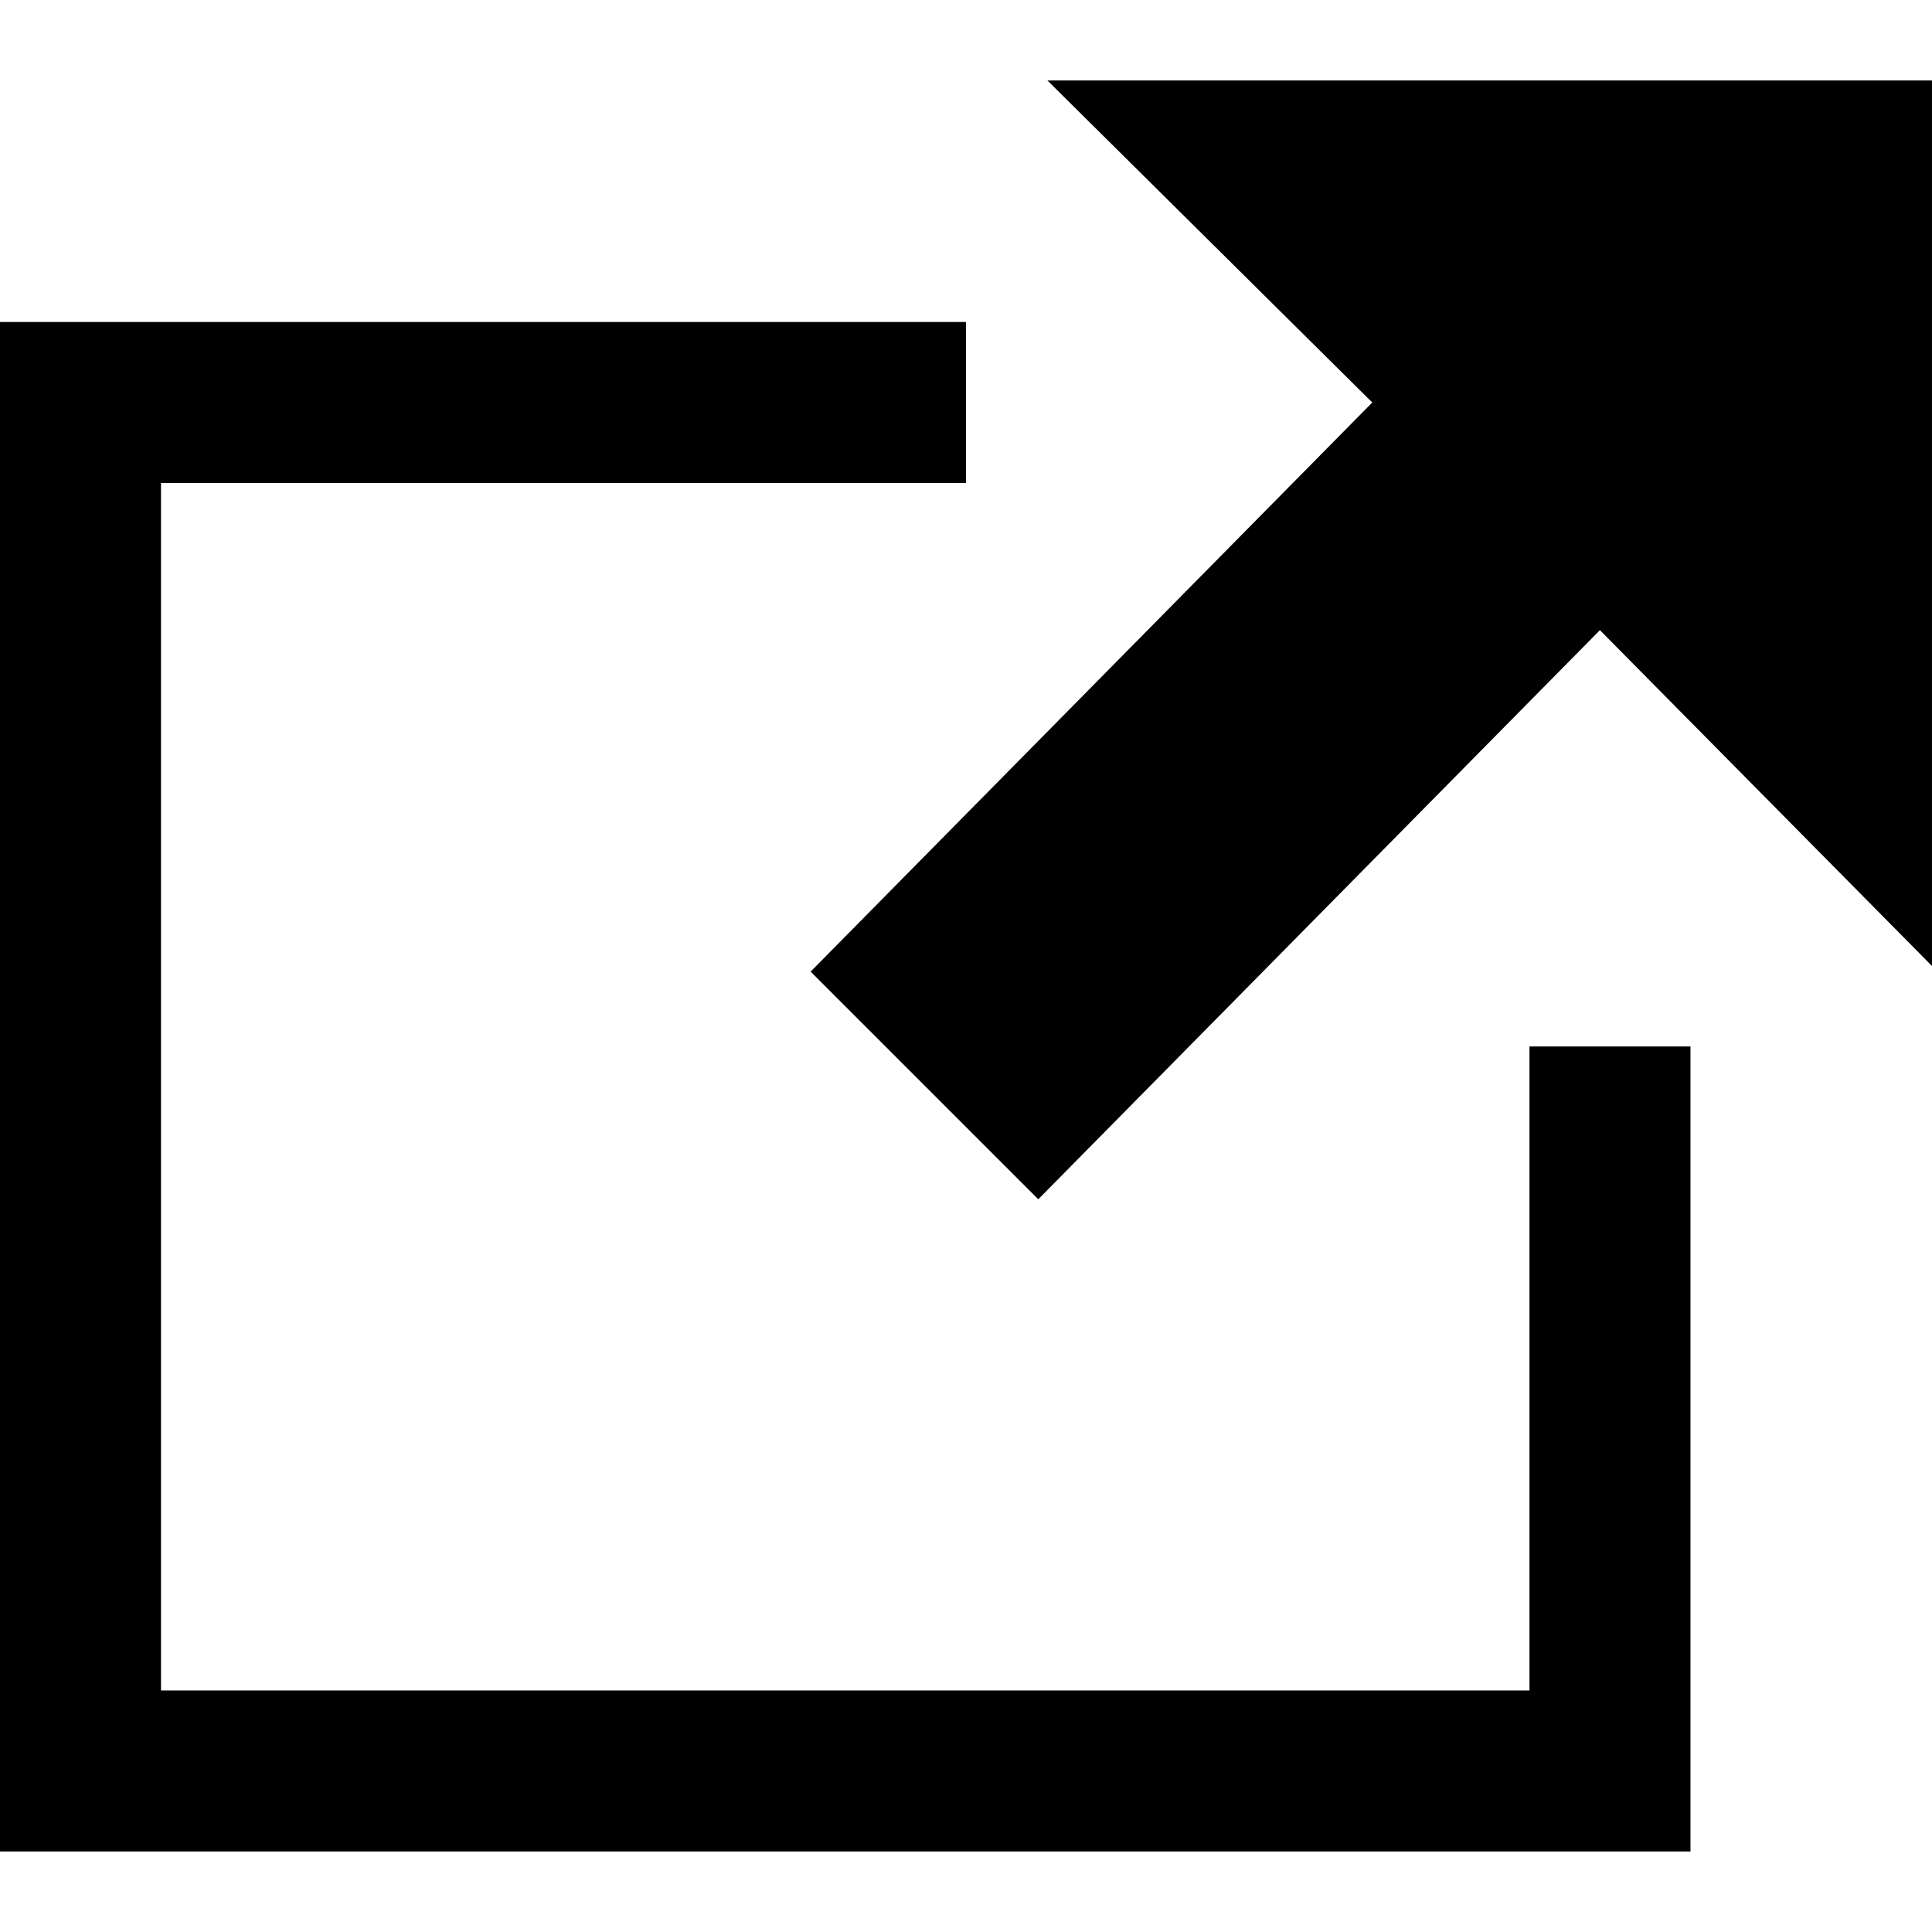
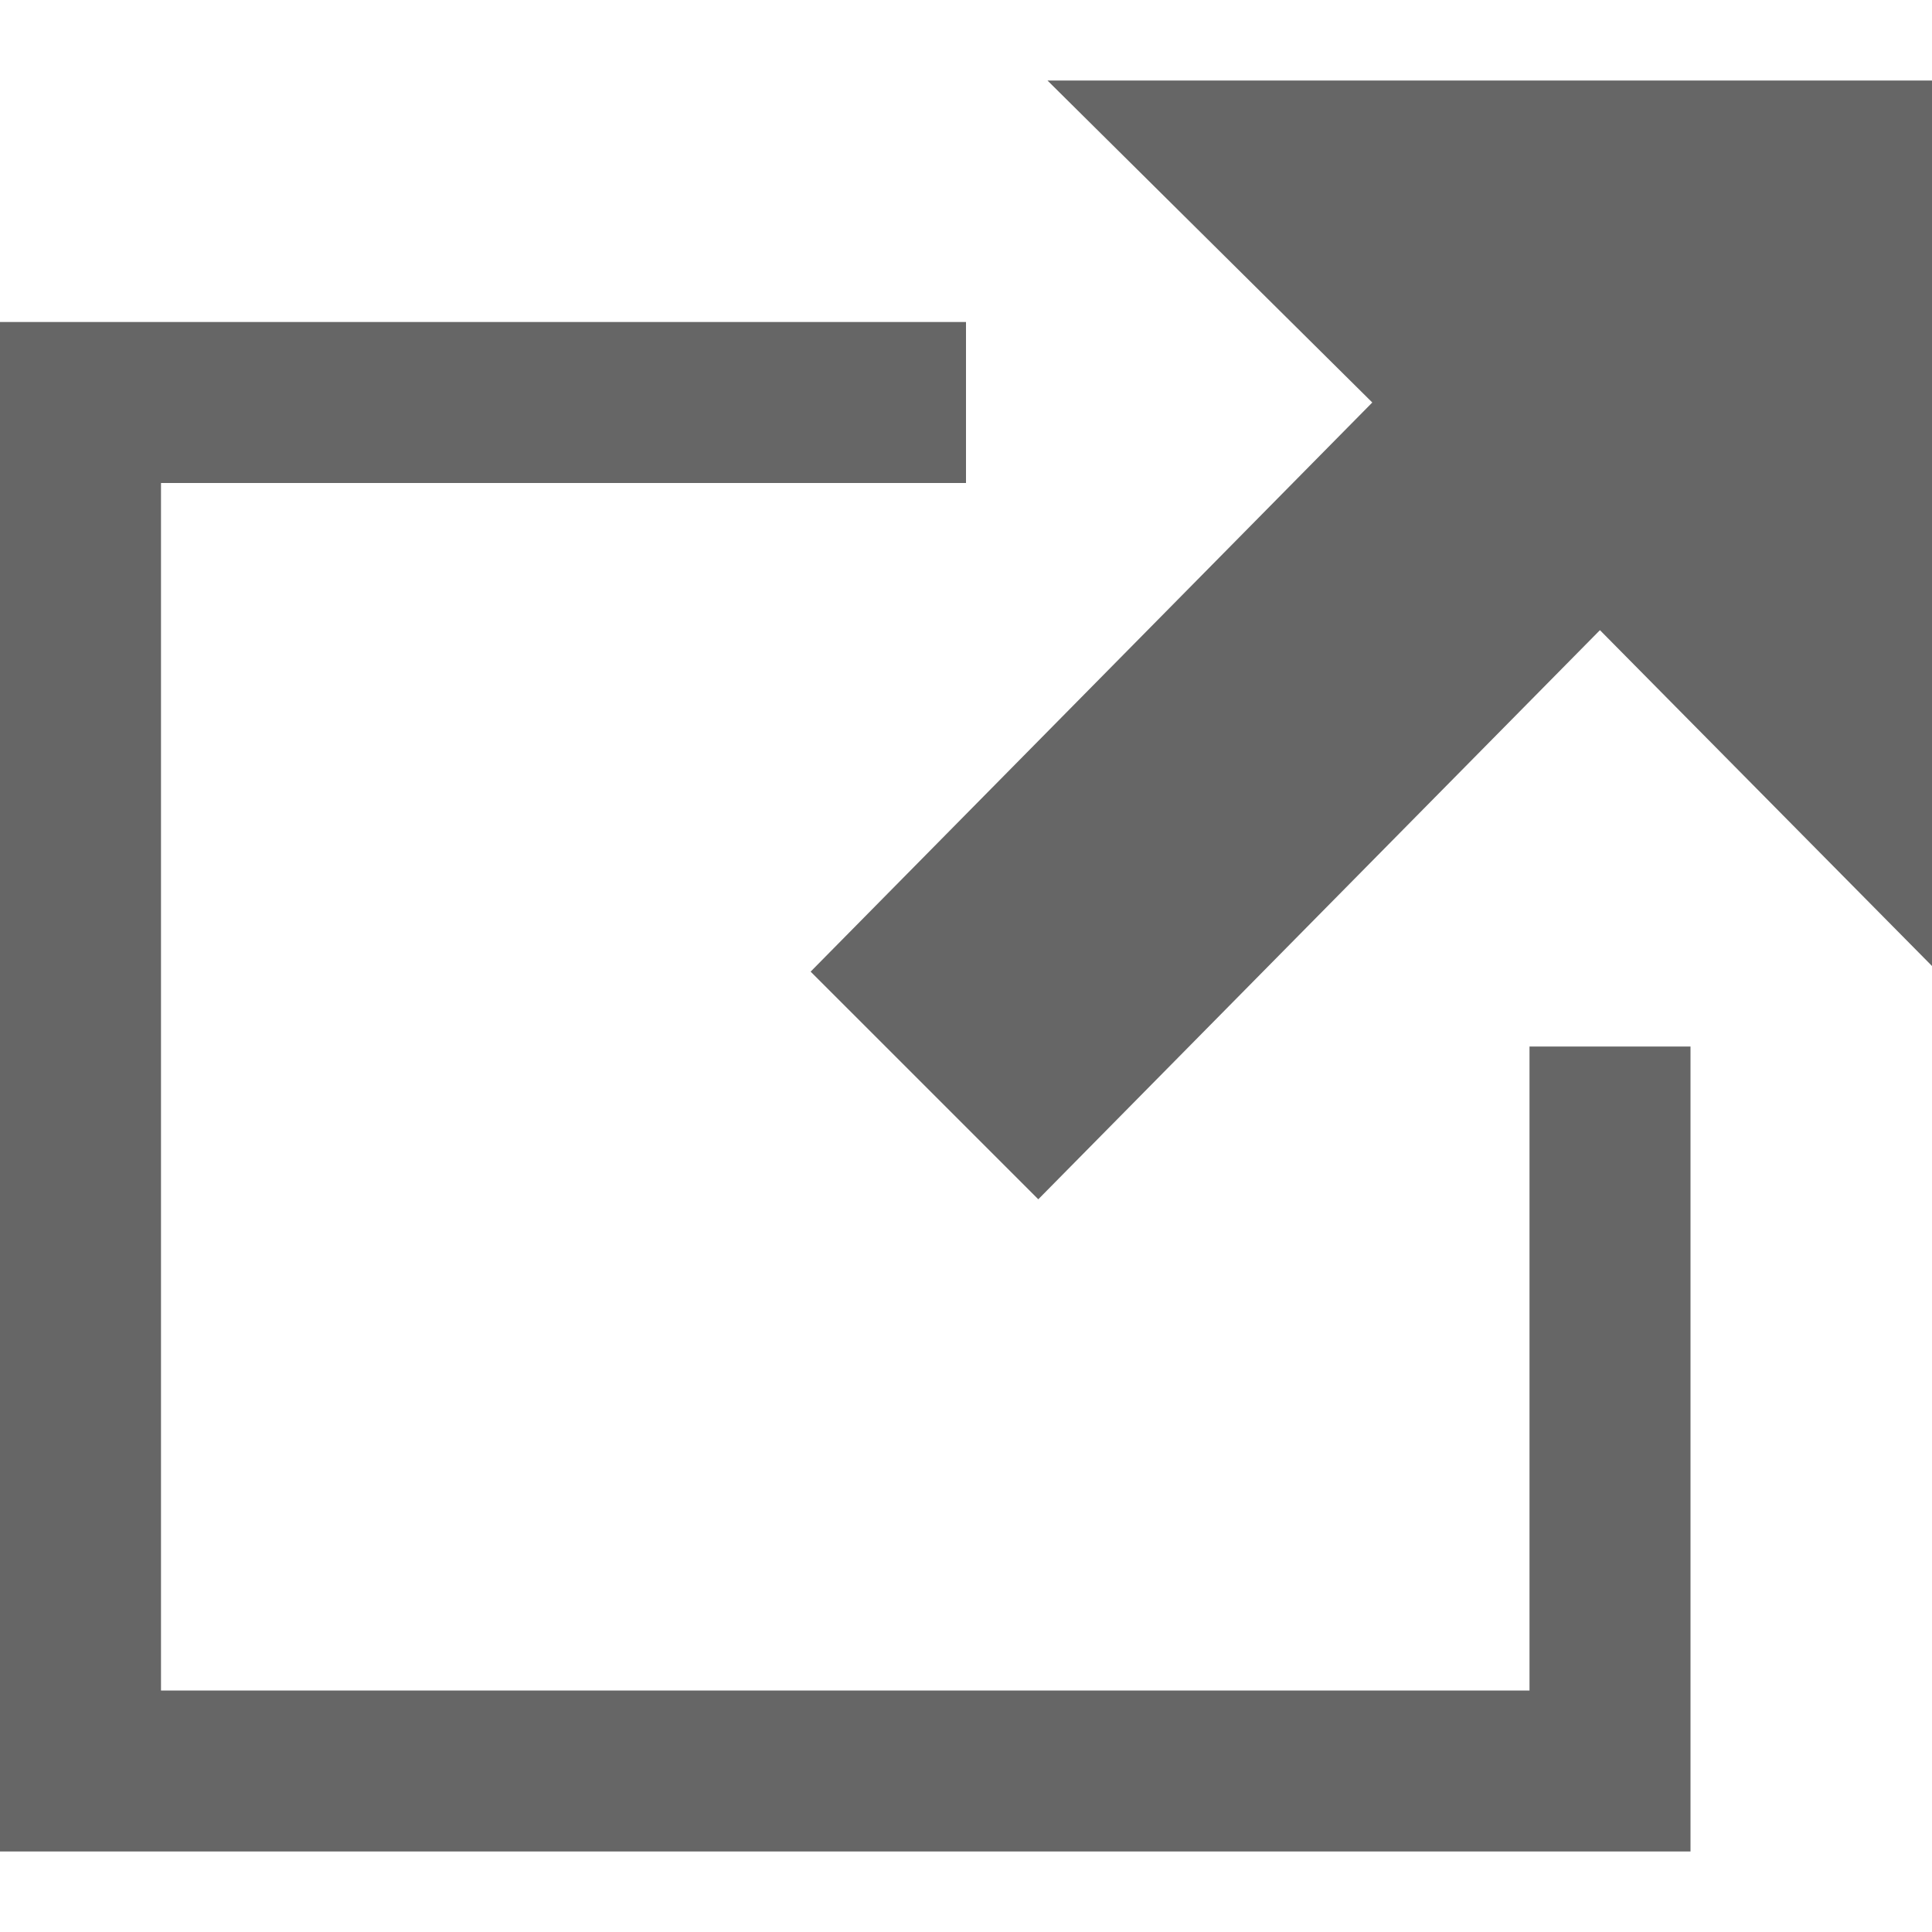
- <svg xmlns="http://www.w3.org/2000/svg" width="16" height="16">
-   <g transform="scale(0.66666)">
-     <path d="M21 13v10H0V4h12v2H2v15h17v-8h2zm3-12H13.012l4.035 4-6.977 7.07 2.828 2.828 6.977-7.07L24 12V1z" />
-   </g>
+ <svg xmlns="http://www.w3.org/2000/svg" width="16" height="16" viewBox="0 0 24 24" fill="#666">
+   <path d="M21 13v10H0V4h12v2H2v15h17v-8h2zm3-12H13.012l4.035 4-6.977 7.07 2.828 2.828 6.977-7.07L24 12V1z" />
</svg>
